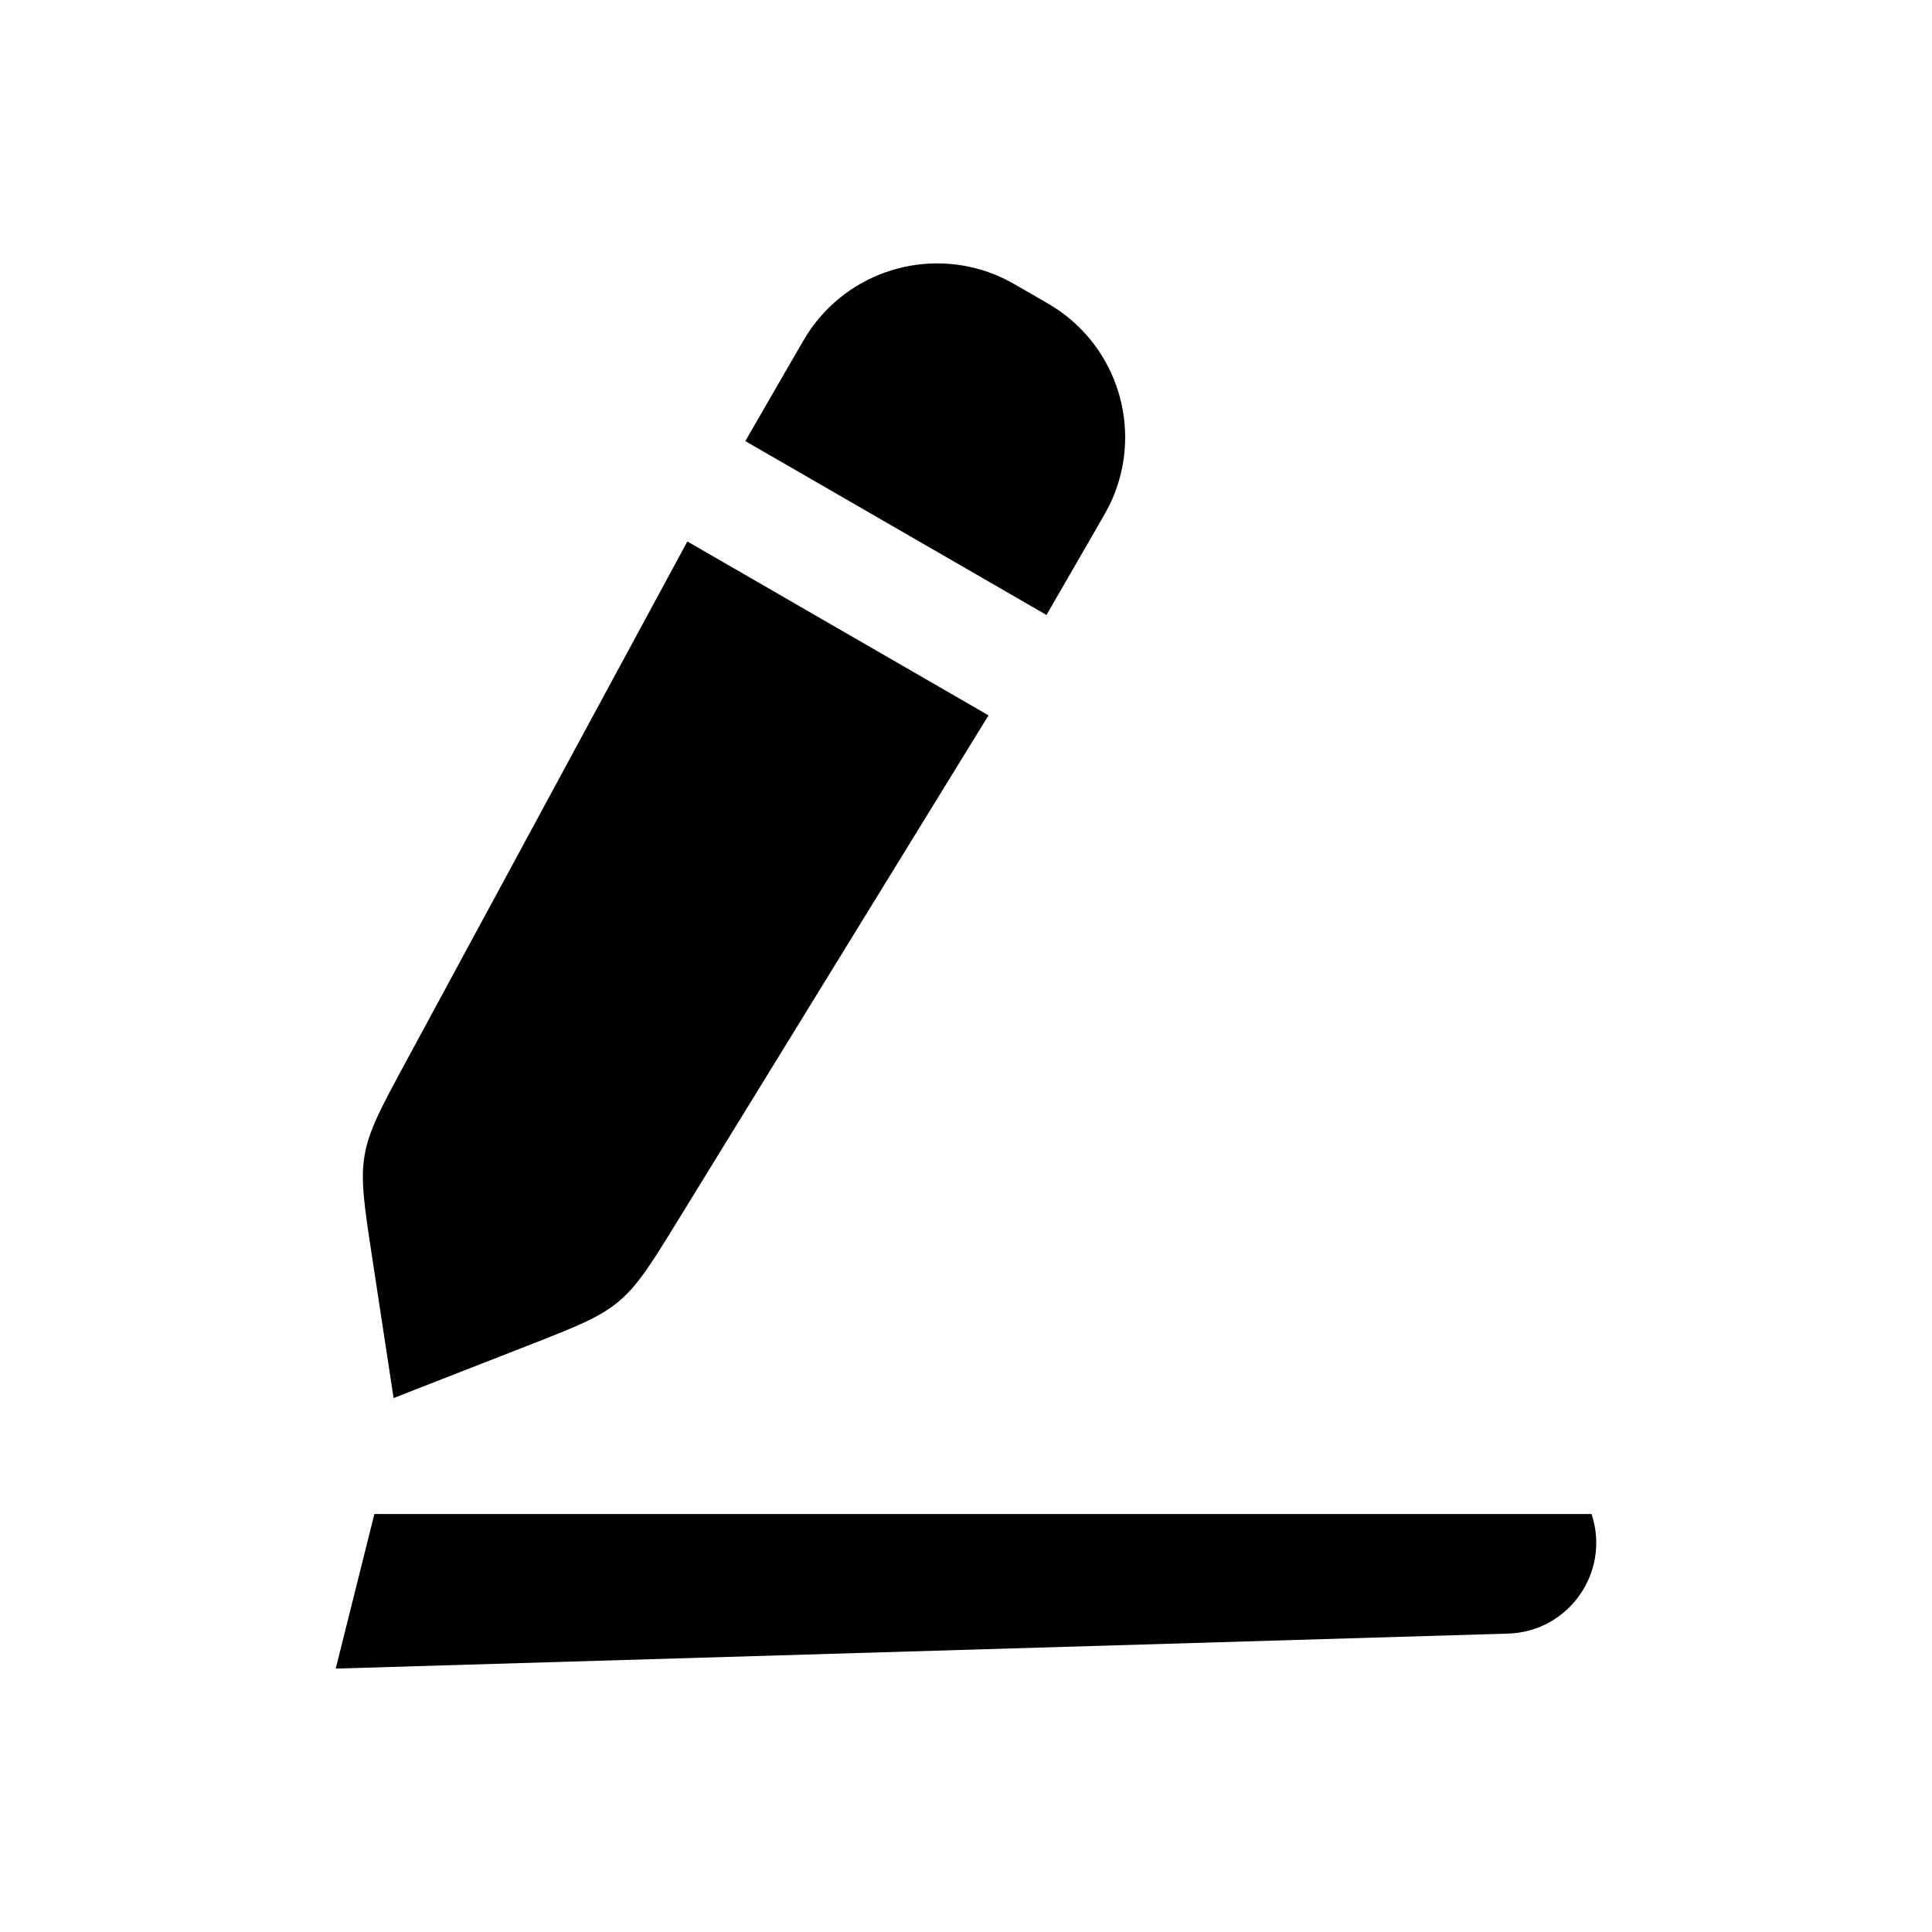
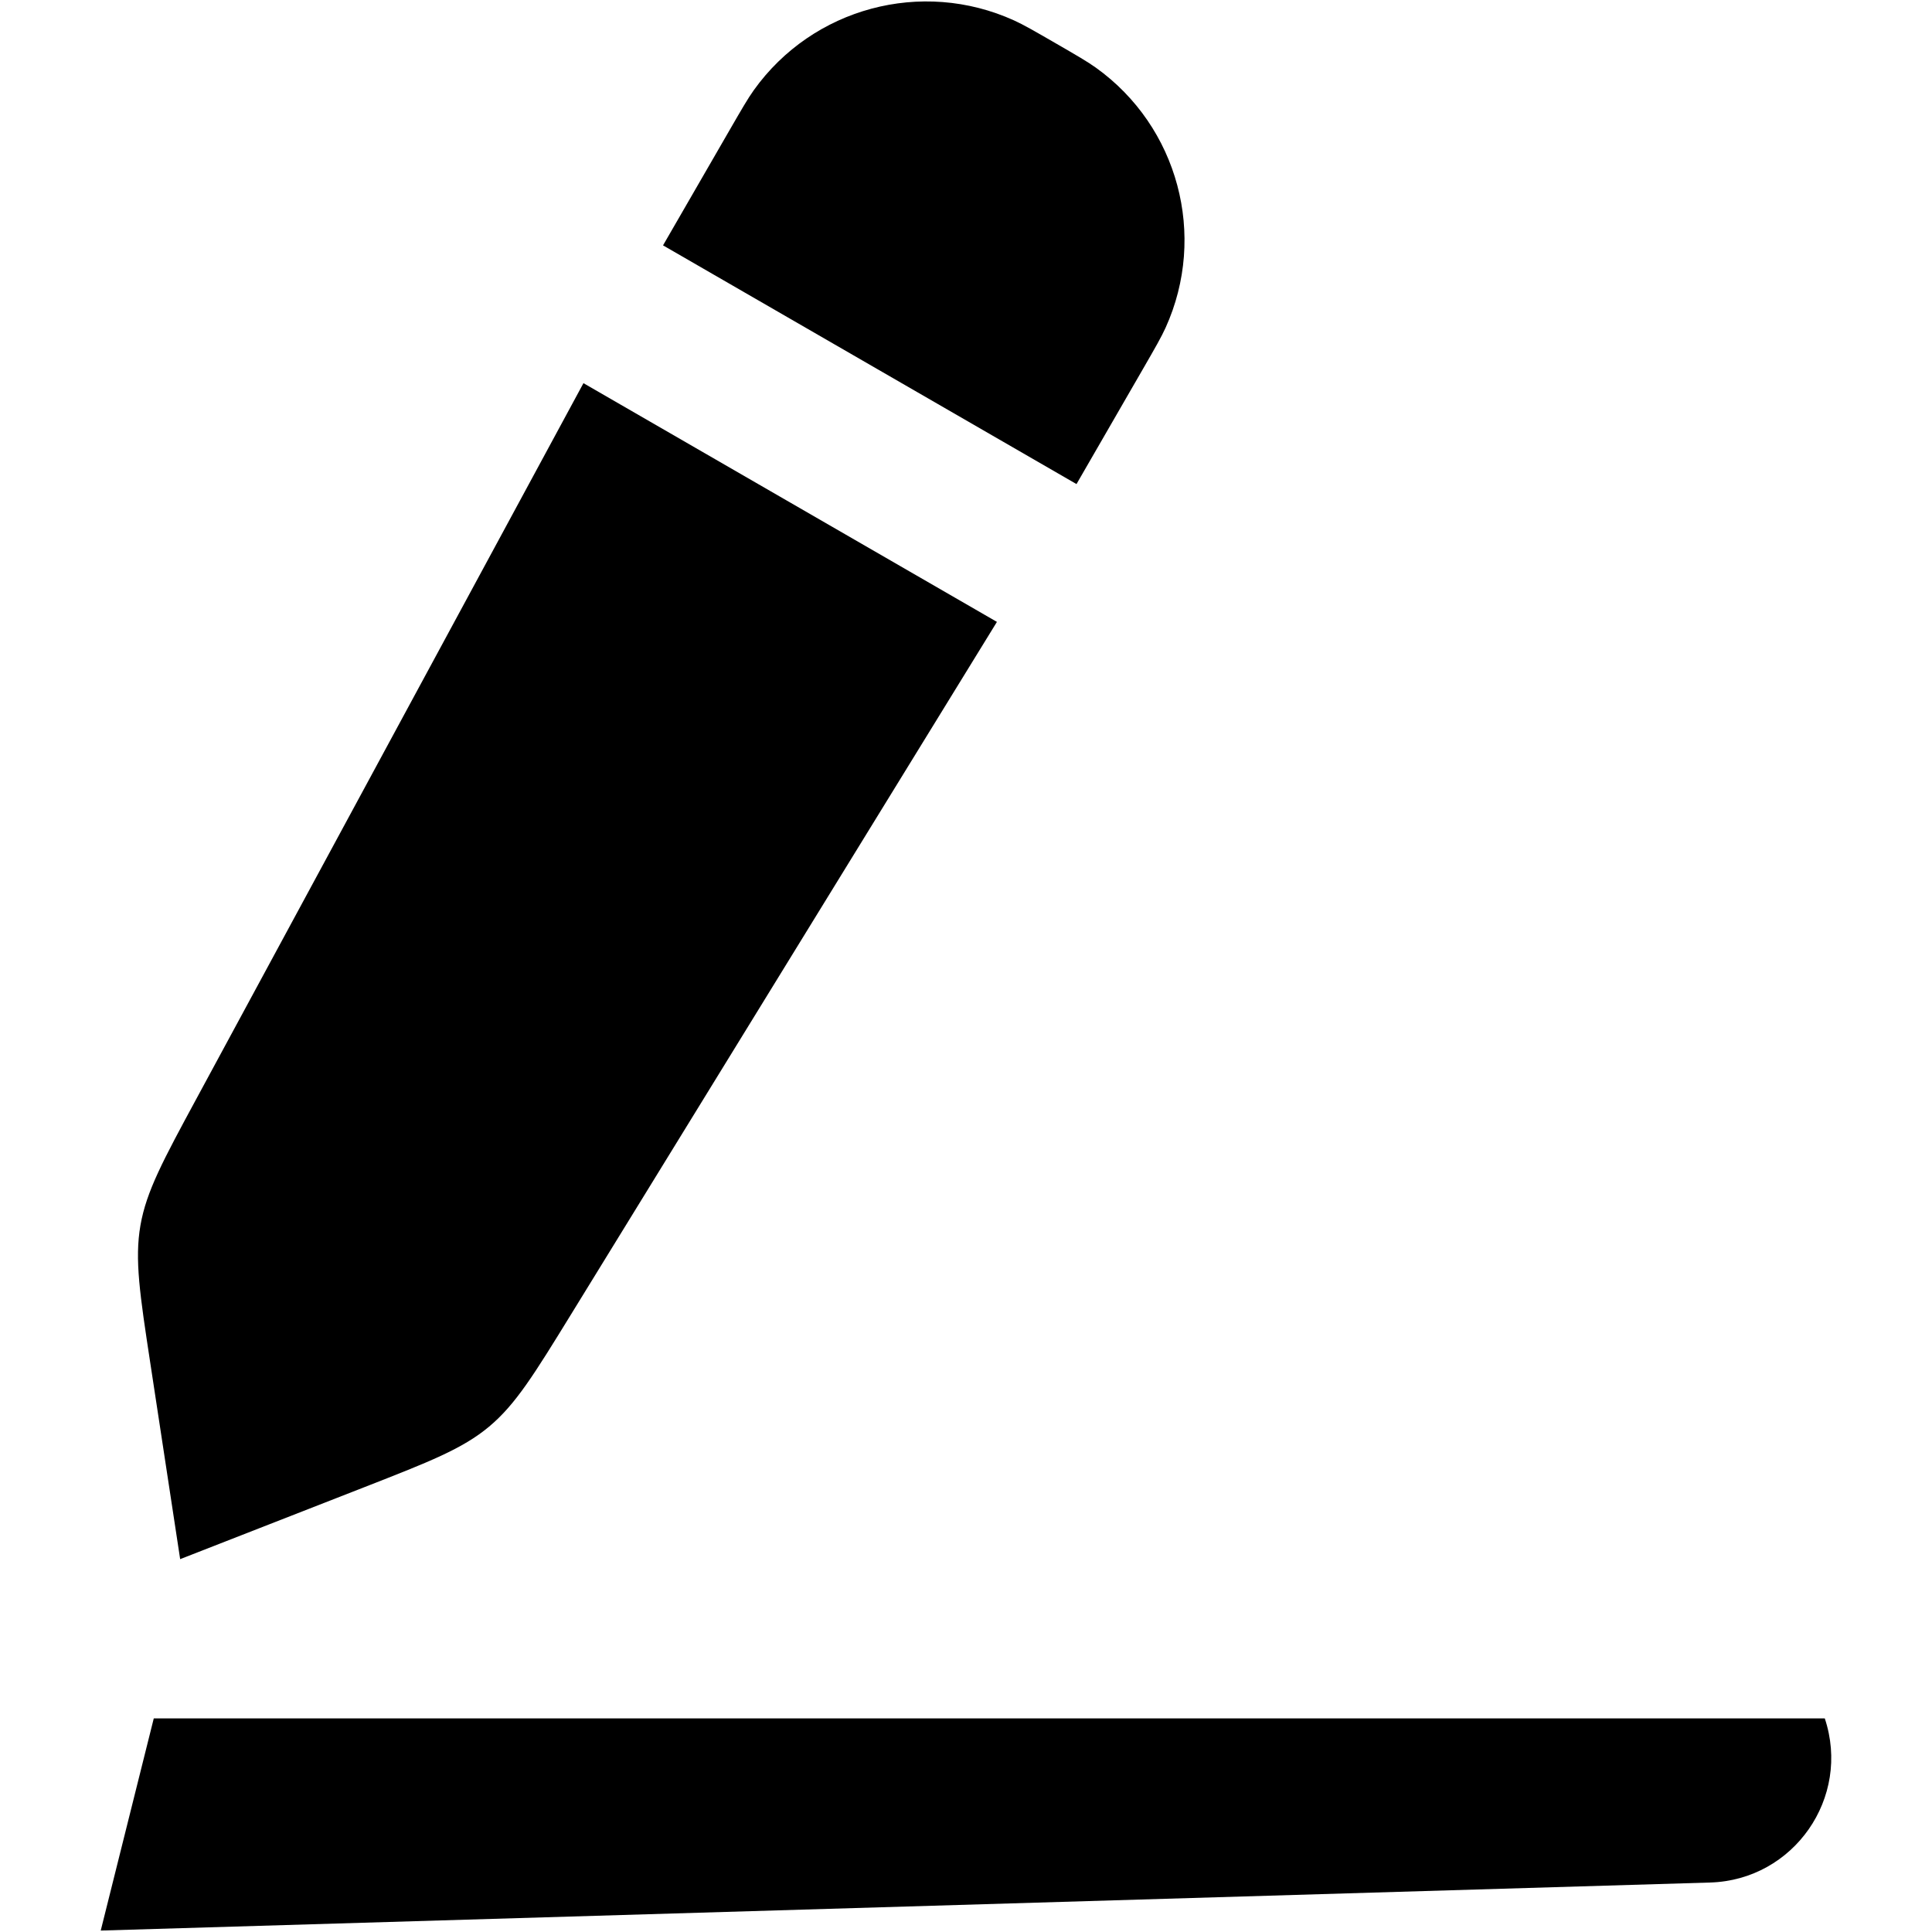
<svg xmlns="http://www.w3.org/2000/svg" width="700pt" height="700pt" version="1.1" viewBox="0 0 700 700" id="svg4">
  <defs id="defs8" />
-   <path d="m 287.545,129.504 c 3.25,-5.633 4.875,-8.445 6.477,-10.684 15.562,-21.715 44.297,-29.414 68.633,-18.387 2.504,1.133 5.32,2.758 10.949,6.008 5.629,3.254 8.445,4.879 10.68,6.481 21.719,15.562 29.418,44.297 18.391,68.629 -1.137,2.508 -2.762,5.32 -6.012,10.953 l -17.5,30.309 -109.12,-63 z m 70.617,129.68 -112.39,182.75 c -9.746,15.848 -14.621,23.773 -21.637,29.633 -7.012,5.859 -15.676,9.242 -33.008,16.016 l -48.523,18.957 -7.844,-51.5 c -2.801,-18.395 -4.203,-27.594 -2.637,-36.598 1.566,-9 5.996,-17.184 14.848,-33.551 l 102.07,-188.71 z m 218.48,289.38 h -441 l -14,56 424.75,-12.68 c 22.051,-0.656 37.23,-22.391 30.254,-43.32 z" fill-rule="evenodd" id="path2" />
+   <path d="m 264.258,47.292 c 4.462,-7.733 6.693,-11.594 8.891,-14.668 21.364,-29.812 60.813,-40.381 94.223,-25.243 3.437,1.555 7.304,3.786 15.031,8.248 7.728,4.467 11.594,6.698 14.662,8.897 29.817,21.364 40.387,60.813 25.248,94.218 -1.561,3.443 -3.791,7.304 -8.253,15.037 L 390.036,175.39 240.23,88.9 Z M 361.205,225.323 206.91,476.212 c -13.38,21.757 -20.072,32.637 -29.704,40.682 -9.626,8.044 -21.521,12.688 -45.315,21.988 L 65.275,564.907 54.507,494.205 c -3.845,-25.254 -5.77,-37.883 -3.62,-50.244 2.15,-12.356 8.232,-23.591 20.384,-46.061 L 211.398,138.829 Z M 661.146,622.6 H 55.717 L 36.497,699.479 619.617,682.072 c 30.273,-0.901 51.111,-30.74 41.534,-59.472 z" fill-rule="evenodd" id="path2" style="stroke-width:1.373" />
</svg>
